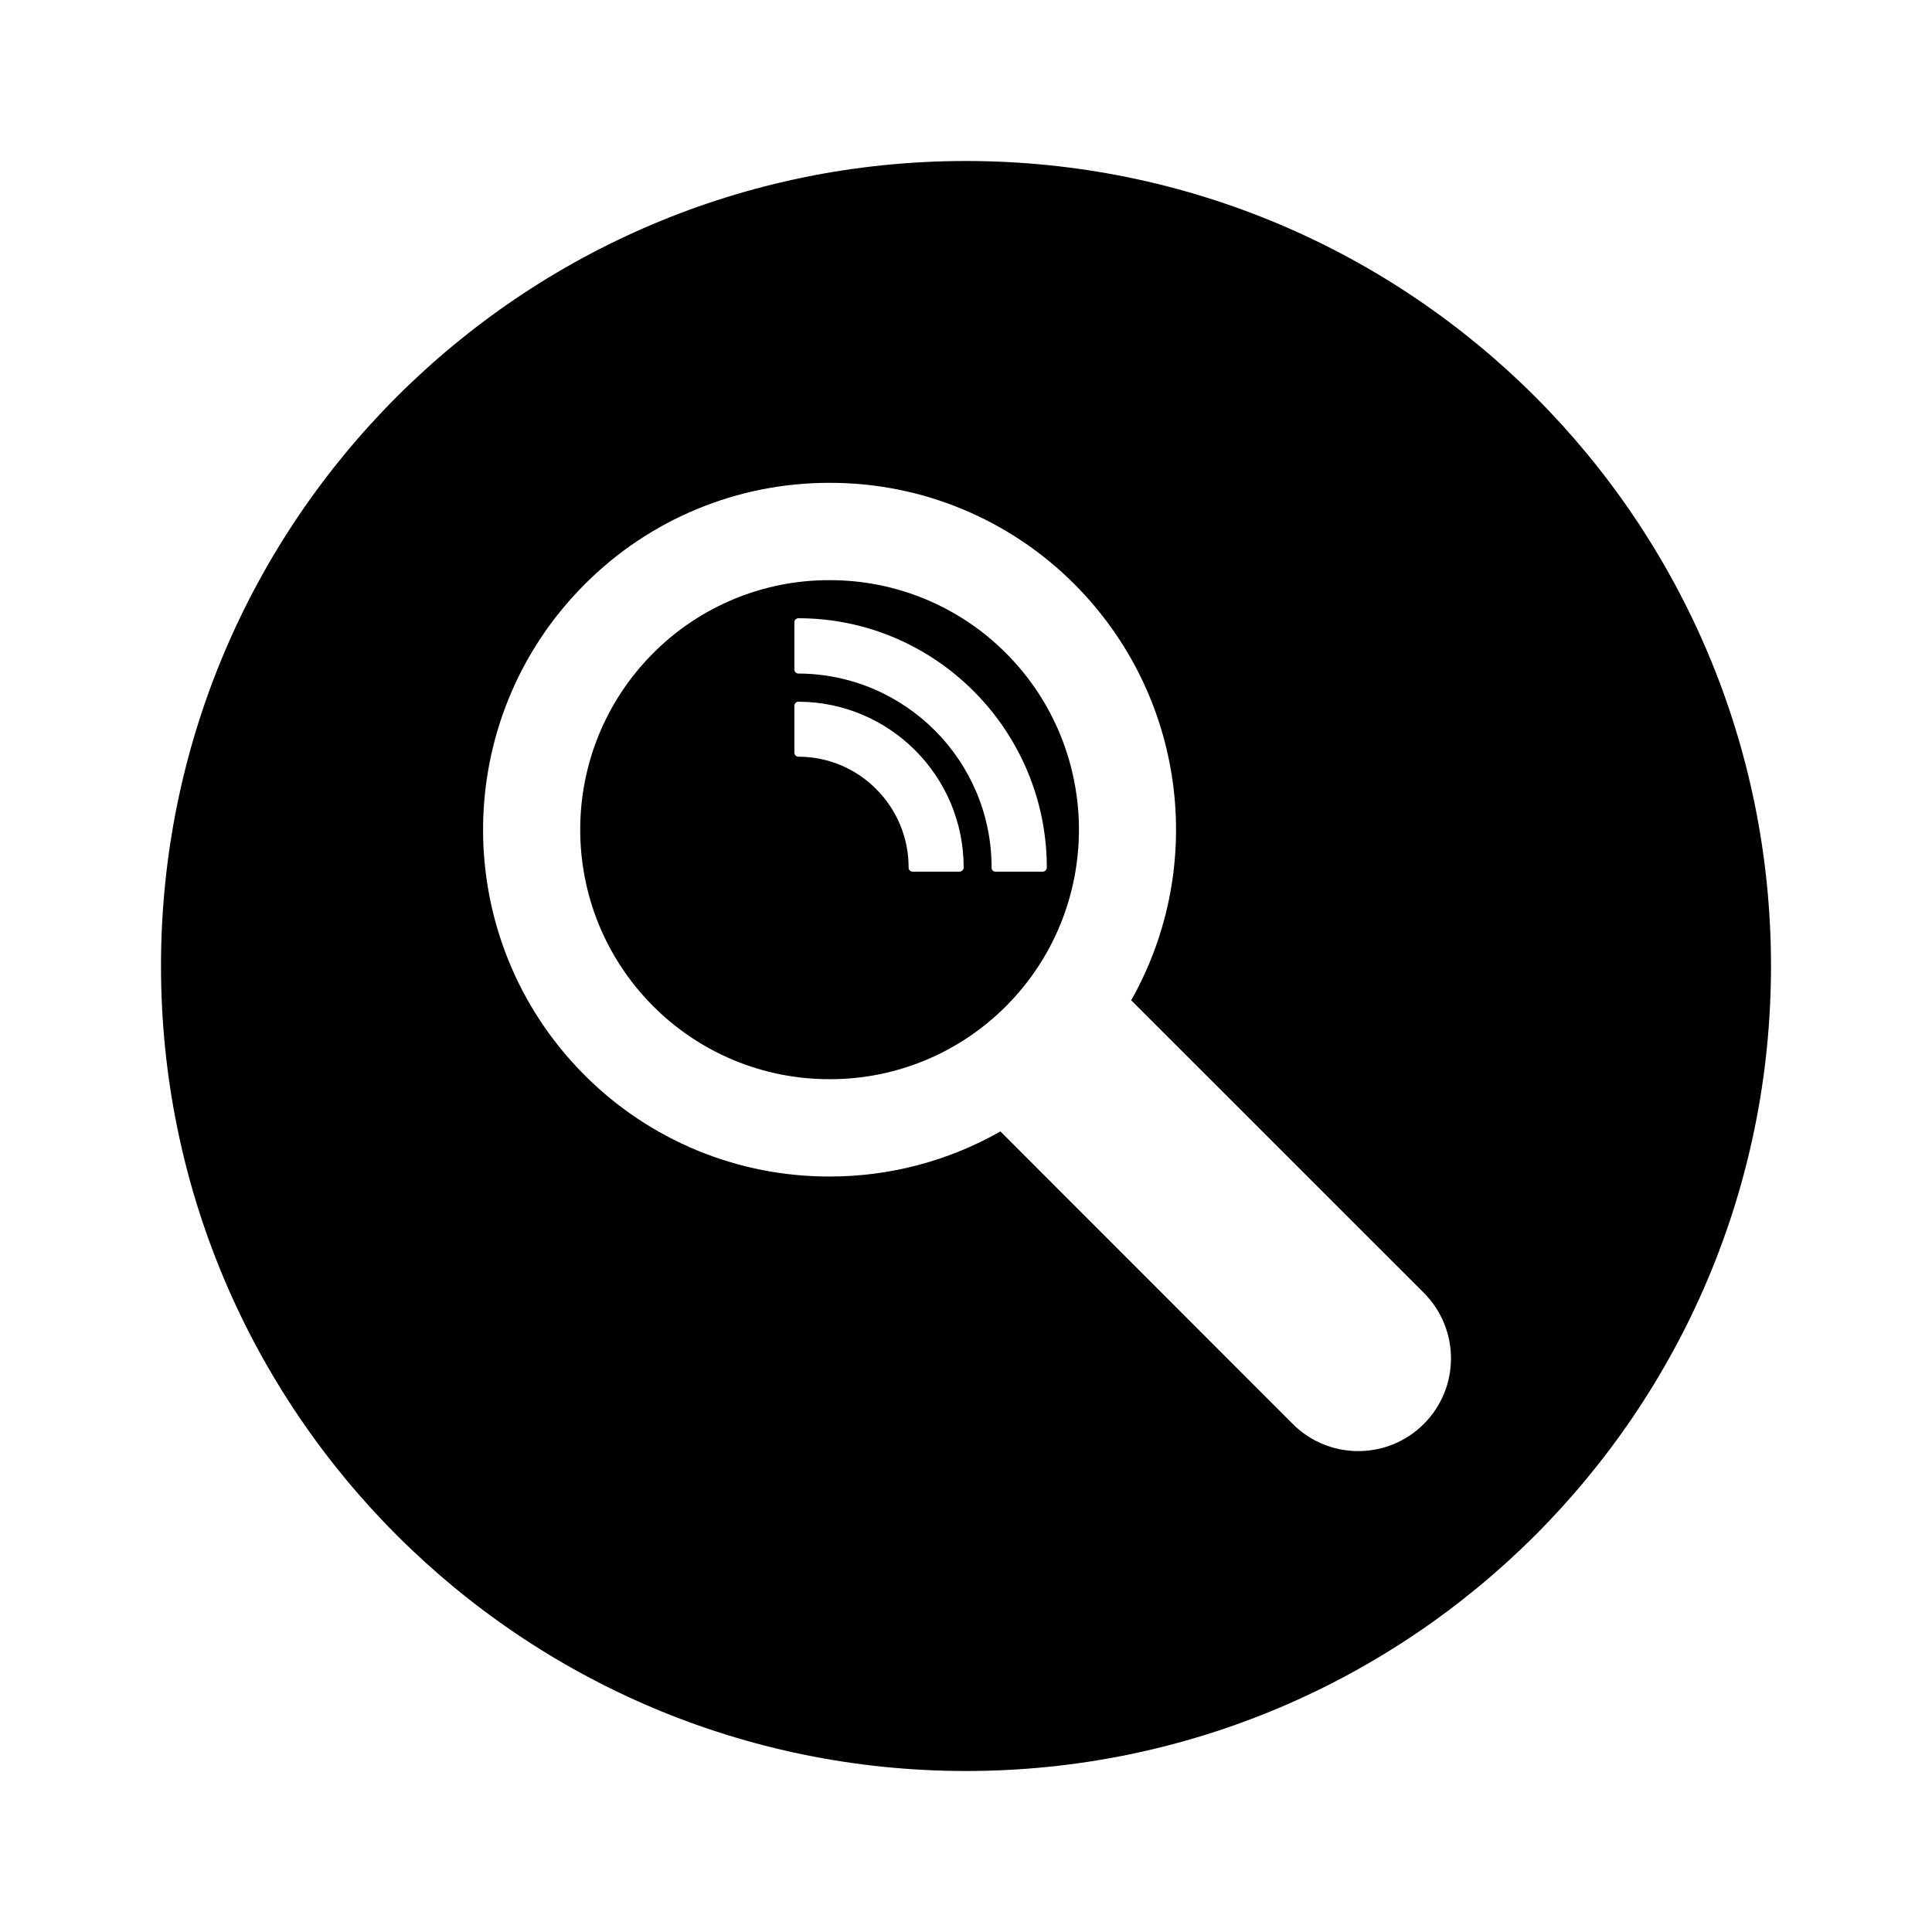
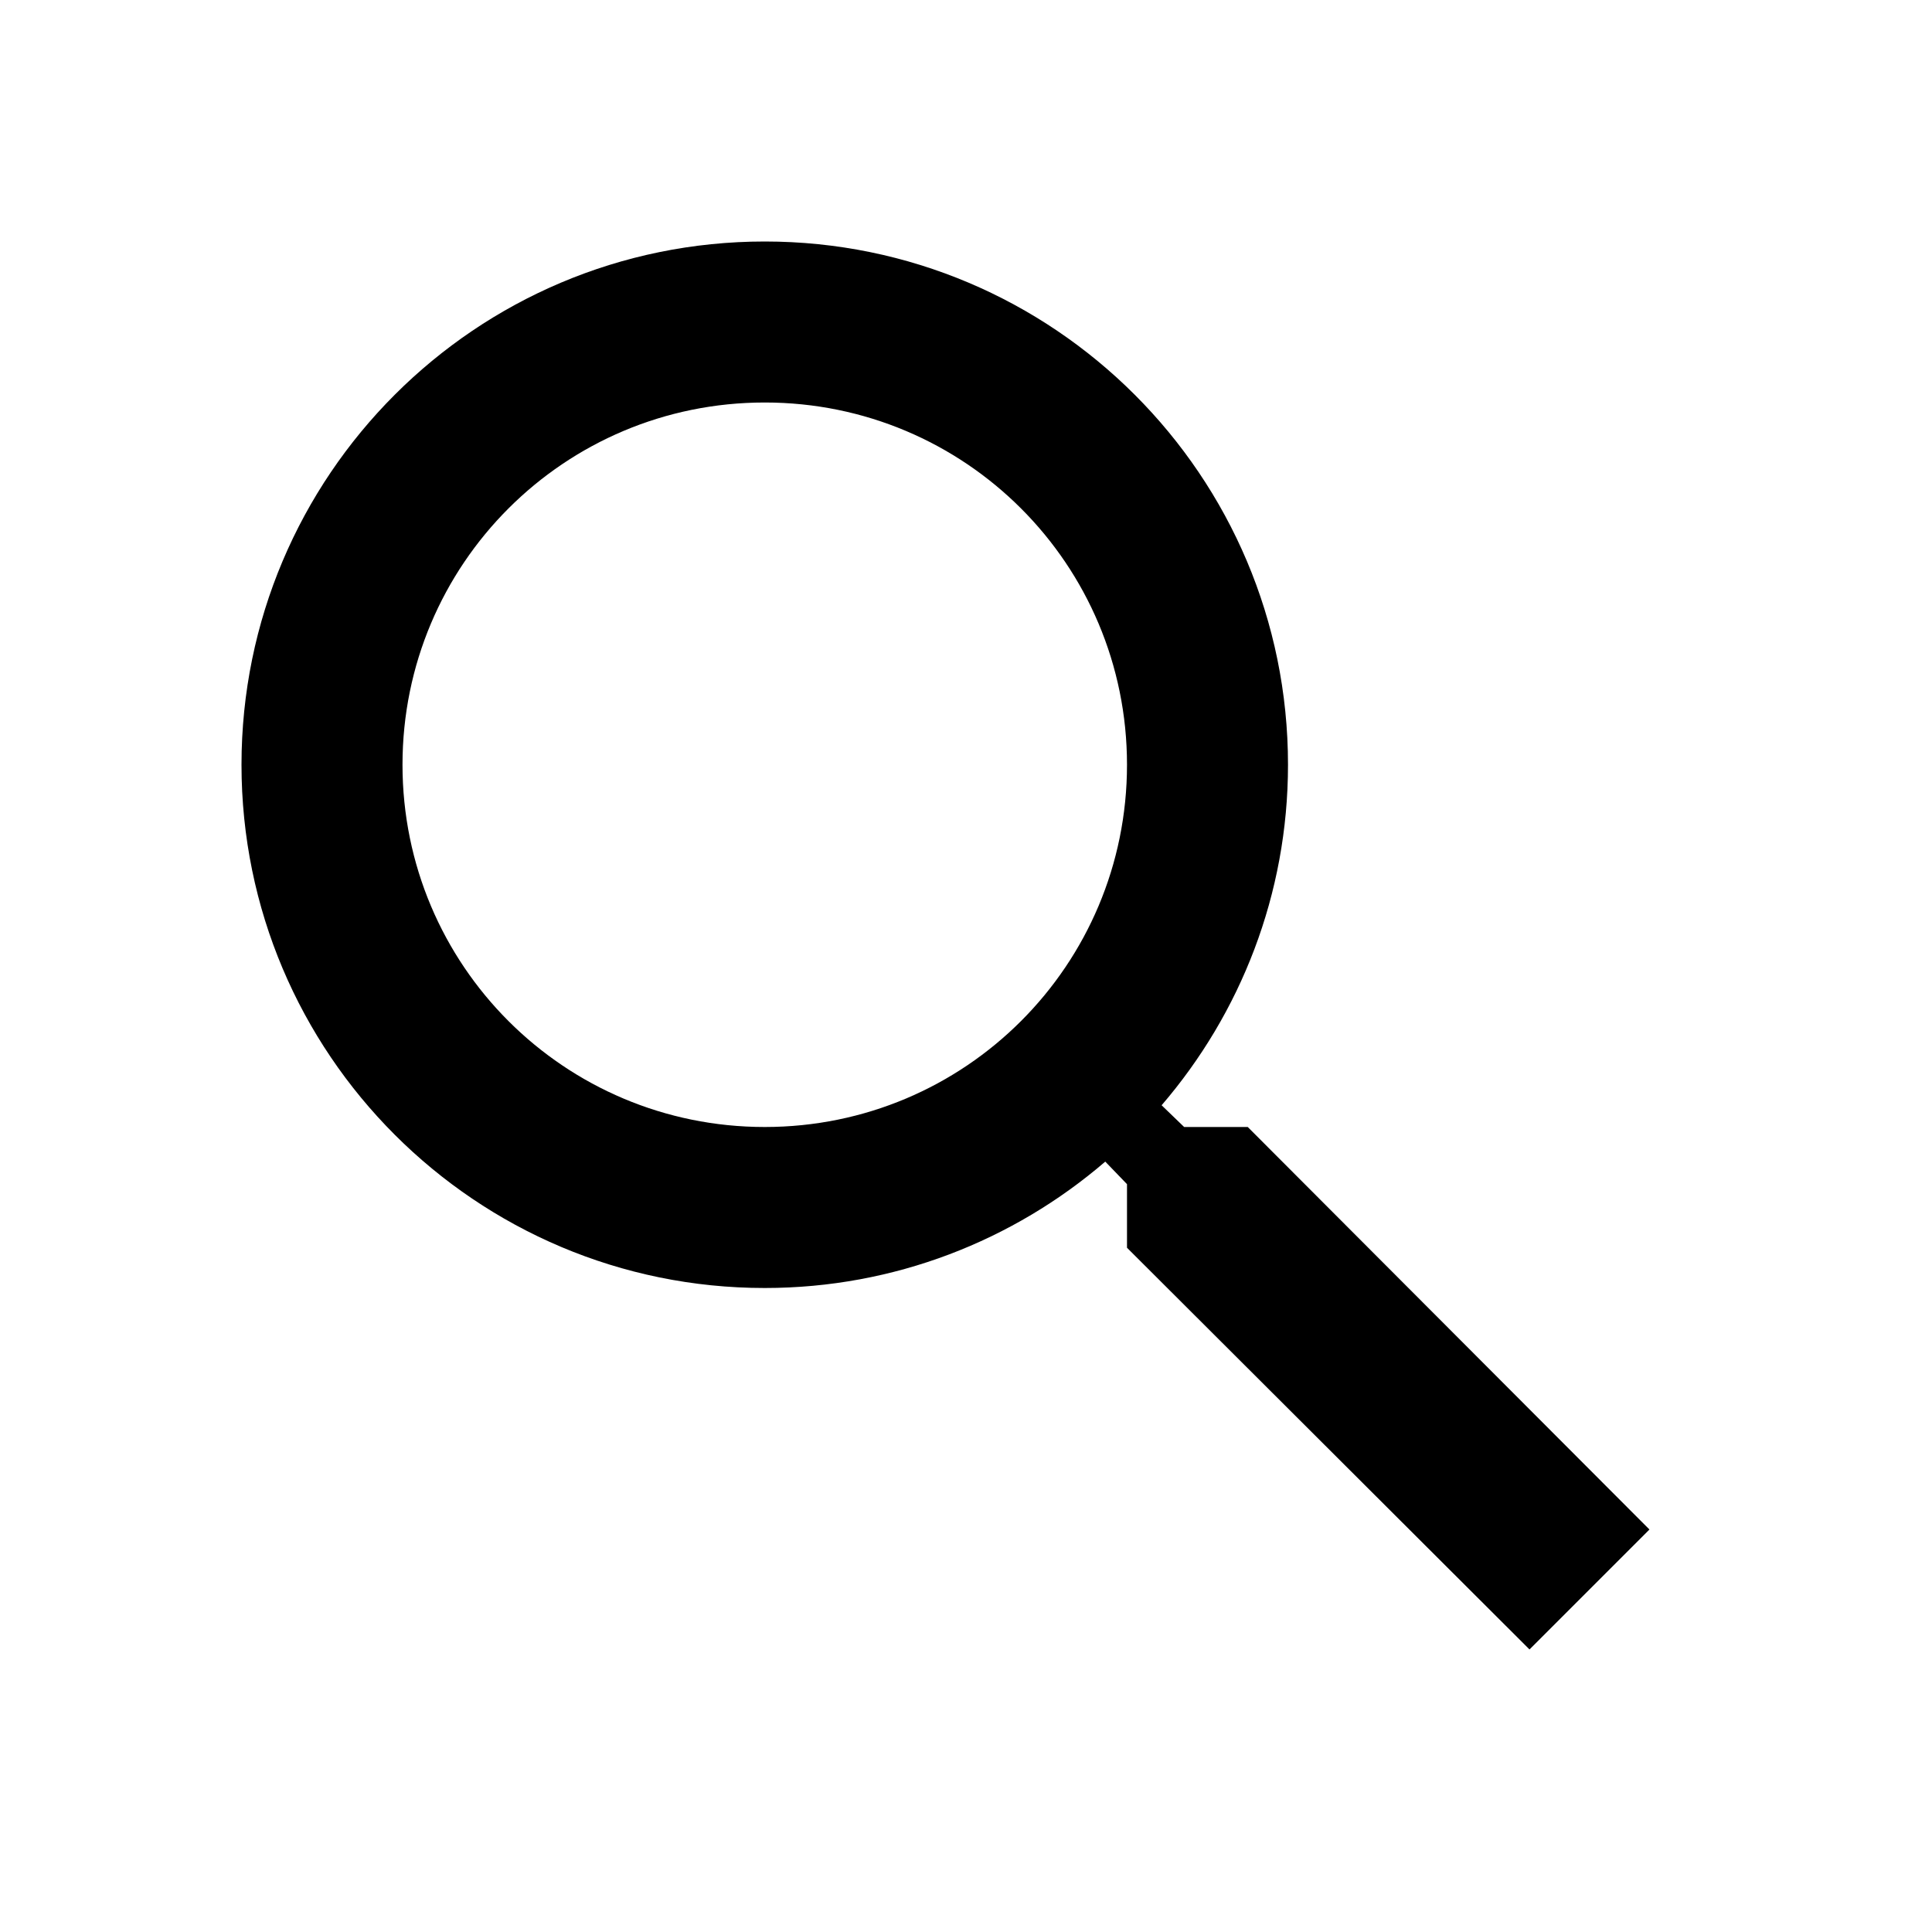
- <svg xmlns="http://www.w3.org/2000/svg" viewBox="0 0 24 24">
-   <path d="M12 2A10 10 0 0 0 2 12a10 10 0 0 0 10 10 10 10 0 0 0 10-10A10 10 0 0 0 12 2zm-1.695 3.998h.002a4.28 4.28 0 0 1 3.045 1.264 4.313 4.313 0 0 1 .7 5.164l3.636 3.635a1.151 1.151 0 0 1-1.63 1.627l-3.63-3.633a4.278 4.278 0 0 1-2.121.56 4.283 4.283 0 0 1-3.047-1.261 4.314 4.314 0 0 1 0-6.092 4.279 4.279 0 0 1 3.045-1.264zm0 1.209a3.08 3.08 0 0 0-2.192.908 3.105 3.105 0 0 0 0 4.383 3.084 3.084 0 0 0 2.194.908 3.08 3.08 0 0 0 2.191-.908 3.106 3.106 0 0 0 0-4.383 3.084 3.084 0 0 0-2.193-.908zm-.387.473c1.7 0 3.086 1.391 3.086 3.1a.051.051 0 0 1-.053.048h-.584a.047.047 0 0 1-.049-.049 2.41 2.41 0 0 0-2.4-2.412.05.05 0 0 1-.05-.05V7.73a.05.05 0 0 1 .05-.05zm-.01 1.037h.01a2.059 2.059 0 0 1 2.053 2.06.052.052 0 0 1-.051.051h-.584a.05.05 0 0 1-.049-.05 1.371 1.371 0 0 0-.402-.975 1.357 1.357 0 0 0-.967-.403.05.05 0 0 1-.05-.05v-.583a.052.052 0 0 1 .04-.05z" />
+ <svg xmlns="http://www.w3.org/2000/svg" height="36px" viewBox="0 0 24 24" width="36px" fill="#000000">
+   <path d="M0 0h24v24H0V0z" fill="none" />
+   <path d="M15.5 14h-.79l-.28-.27C15.41 12.59 16 11.11 16 9.5 16 5.91 13.09 3 9.5 3S3 5.91 3 9.5 5.91 16 9.5 16c1.61 0 3.09-.59 4.23-1.57l.27.28v.79l5 4.99L20.49 19l-4.99-5zm-6 0C7.01 14 5 11.99 5 9.5S7.01 5 9.5 5 14 7.01 14 9.5 11.99 14 9.5 14z" />
</svg>
